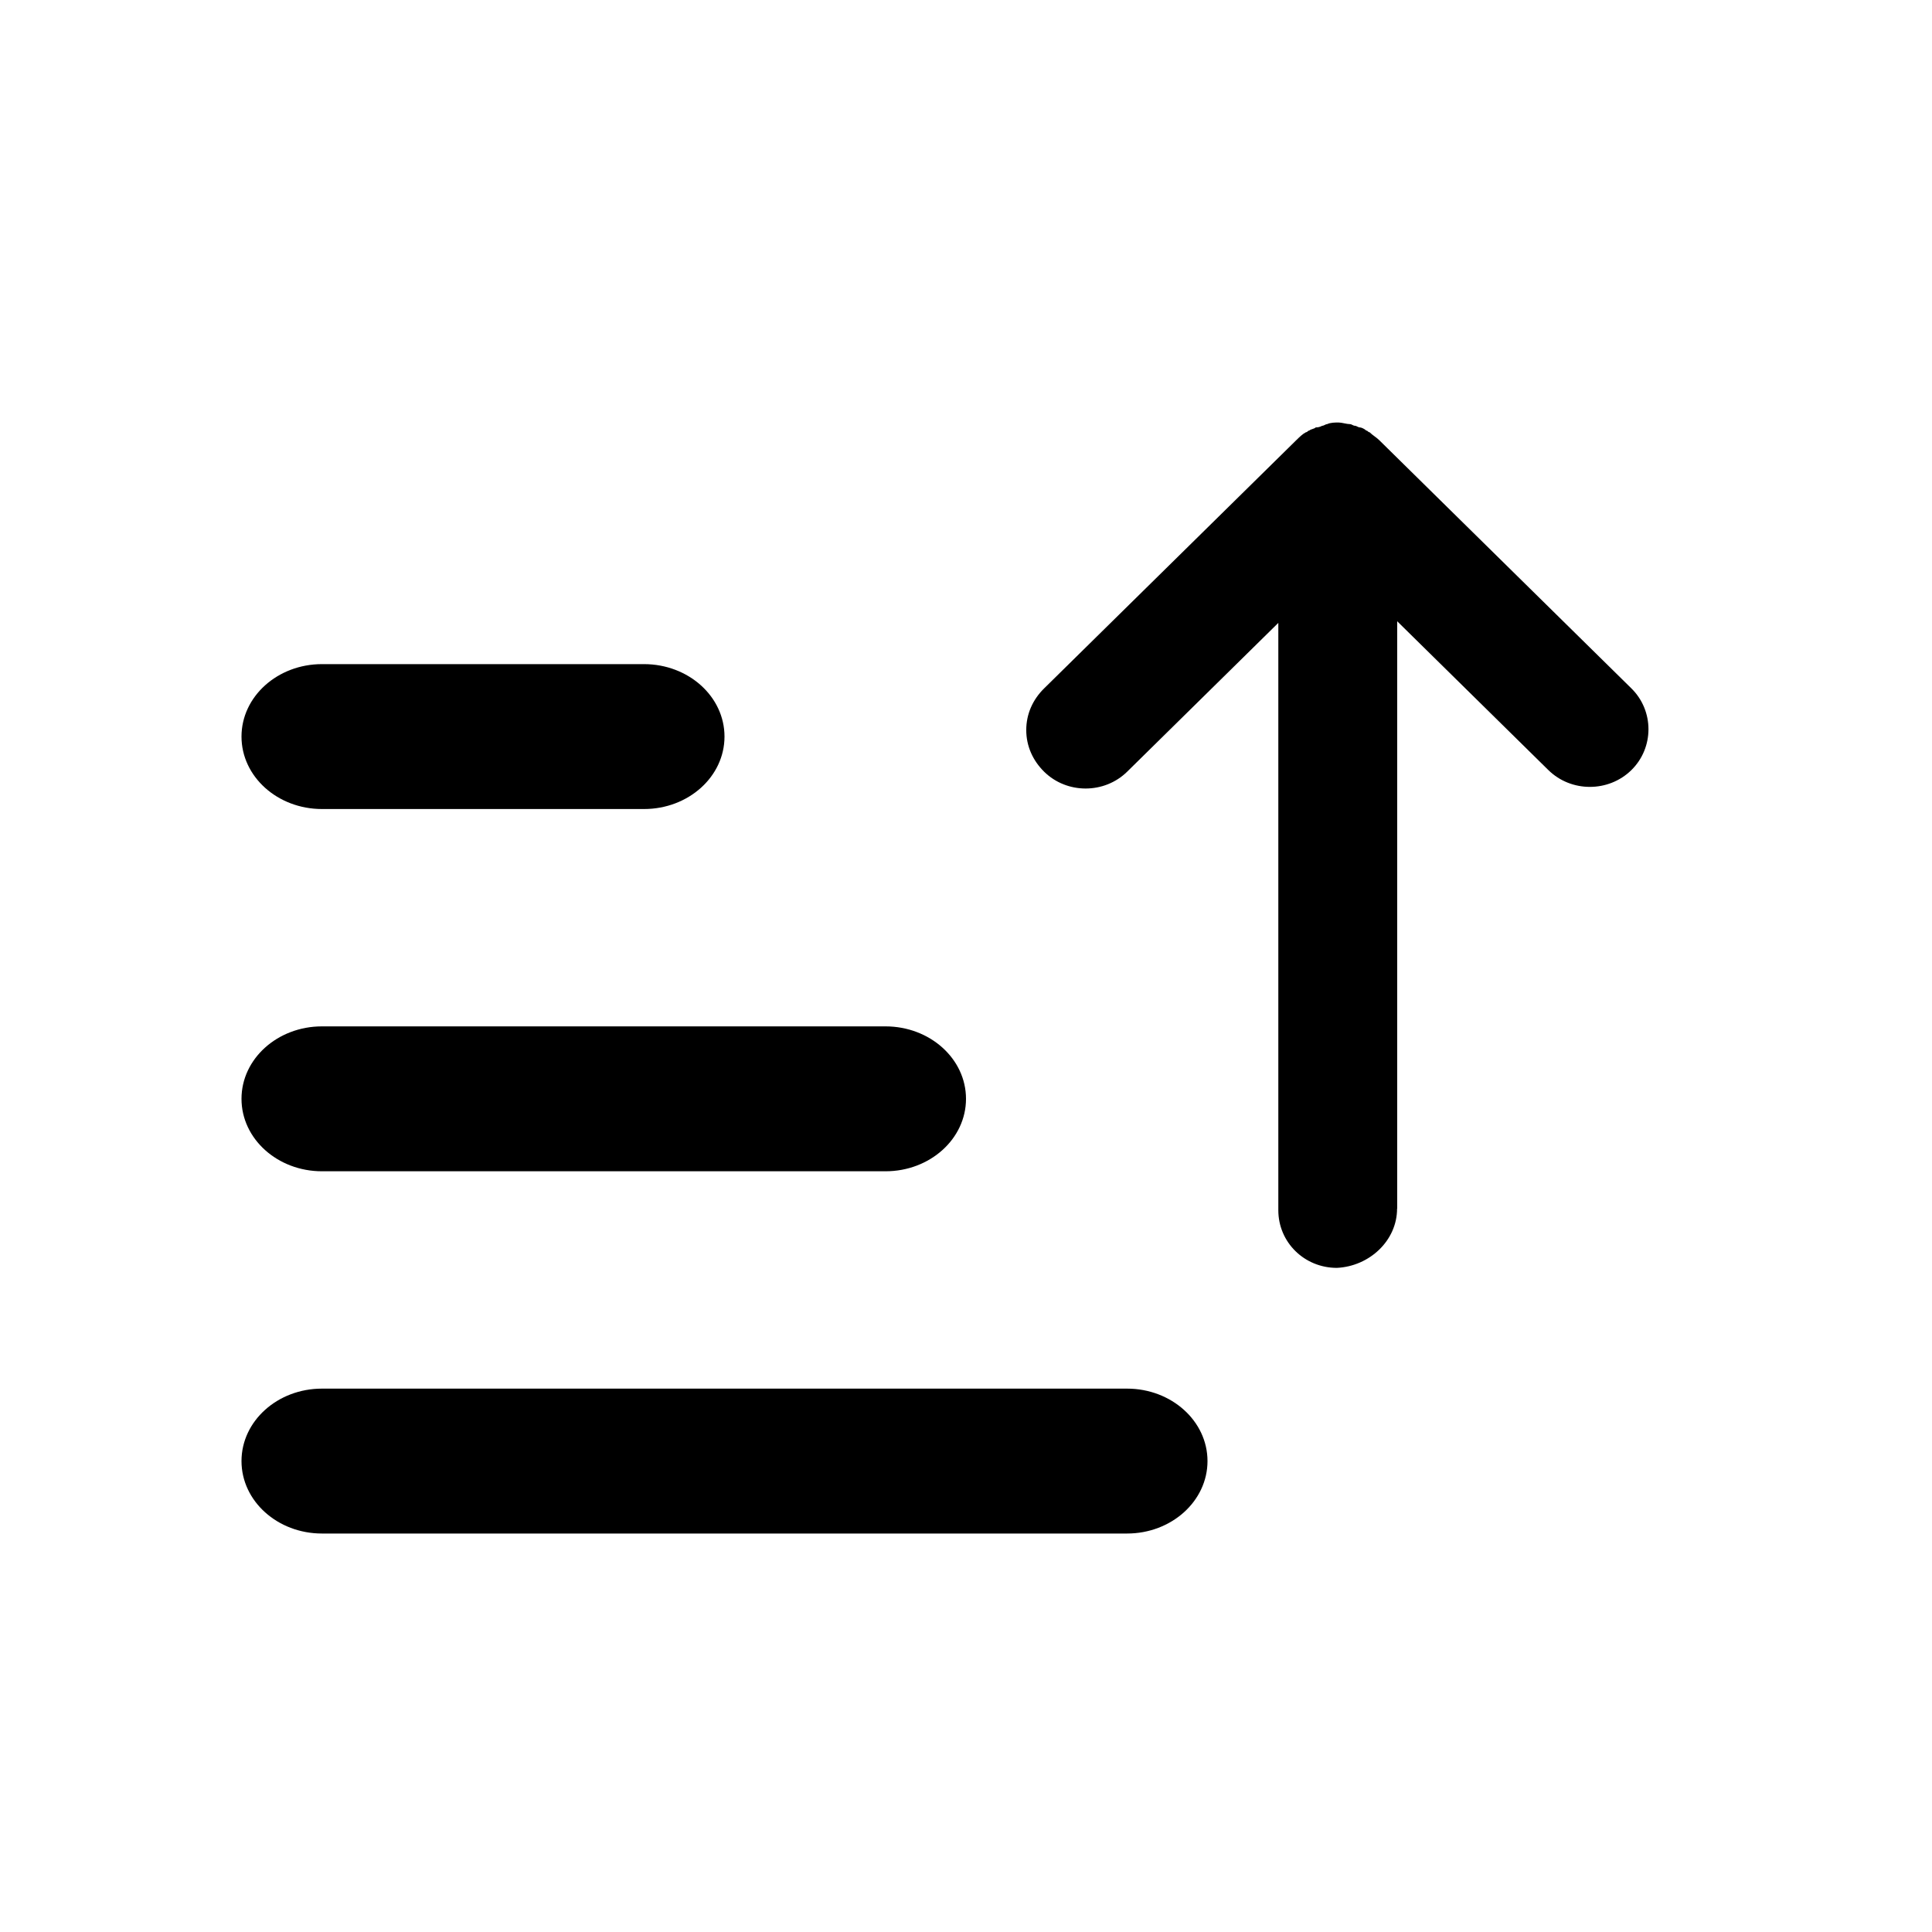
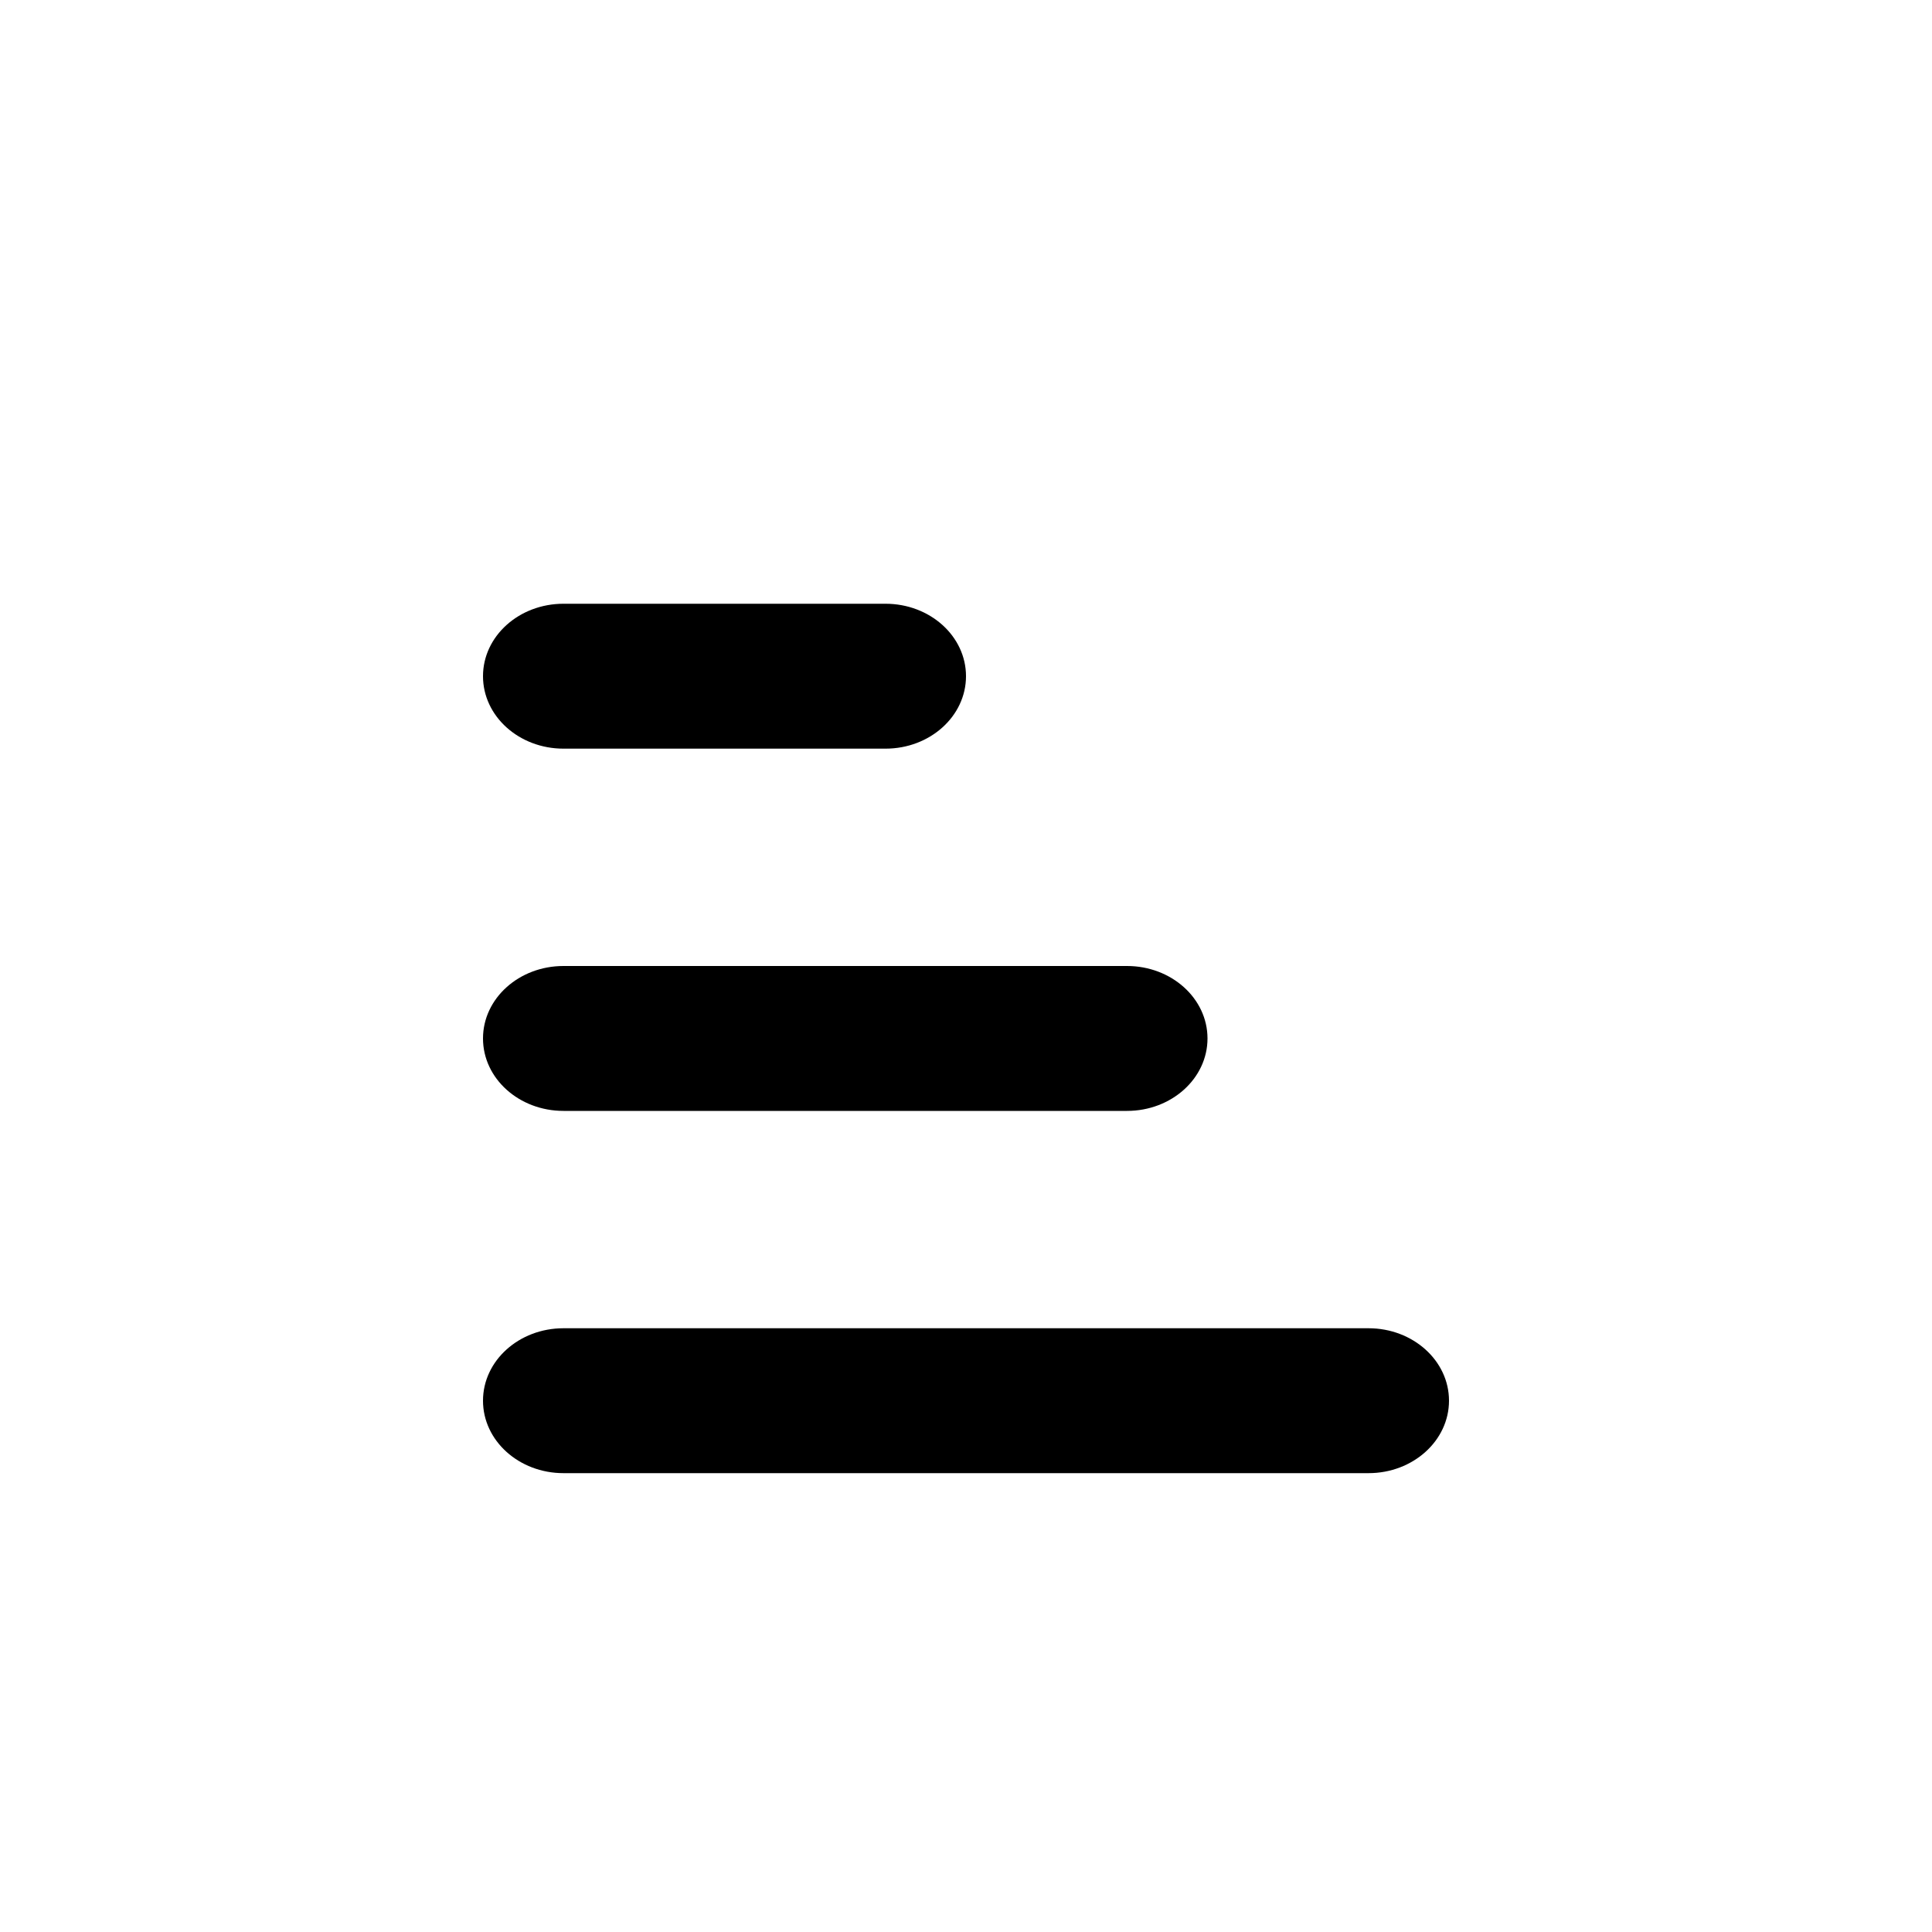
<svg xmlns="http://www.w3.org/2000/svg" viewBox="0 0 32 32">
-   <path fill-rule="evenodd" d="M16 18.2c0 .663-.597 1.2-1.333 1.2H5.333C4.597 19.4 4 18.863 4 18.2S4.597 17 5.333 17h9.333C15.403 17 16 17.537 16 18.2zM20 24.2c0 .663-.597 1.2-1.333 1.2H5.333C4.597 25.4 4 24.863 4 24.2S4.597 23 5.333 23H18.667C19.403 23 20 23.537 20 24.2zM12 12.2c0 .663-.597 1.2-1.333 1.2H5.333C4.597 13.4 4 12.863 4 12.2S4.597 11 5.333 11h5.333C11.403 11 12 11.537 12 12.2z" clip-rule="evenodd" />
-   <path d="M23.142 20.018v-9.728l2.504 2.465c.377.371.997.371 1.375 0 .377-.371.377-.982 0-1.353l-4.175-4.11c-.054-.053-.108-.08-.162-.133-.027 0-.027-.027-.054-.027-.027-.027-.081-.053-.108-.053-.027 0-.054-.027-.081-.027-.027 0-.054-.027-.081-.027-.054 0-.135-.027-.189-.027s-.135 0-.189.027c-.027 0-.054.027-.081.027-.054.027-.081.027-.108.027-.027.027-.081.027-.108.053-.027 0-.027.027-.054.027-.054.027-.108.08-.162.133l-4.175 4.11c-.189.186-.296.425-.296.69 0 .265.108.504.296.69.377.371.997.371 1.375 0l2.504-2.465v9.728c0 .531.431.955.97.955.539-.026.997-.451.997-.982z" />
+   <path d="M20 17.2c0 .663-.597 1.2-1.333 1.2H9.333C8.597 18.4 8 17.863 8 17.2c0-.663.597-1.2 1.333-1.2h9.334c.736 0 1.333.537 1.333 1.2zM24 23.2c0 .663-.597 1.2-1.333 1.2H9.333C8.597 24.4 8 23.863 8 23.2c0-.663.597-1.2 1.333-1.2h13.334c.736 0 1.333.537 1.333 1.2zM16 11.2c0 .663-.597 1.2-1.333 1.2H9.333C8.597 12.4 8 11.863 8 11.2c0-.663.597-1.2 1.333-1.2h5.334c.736 0 1.333.537 1.333 1.2z" clip-rule="evenodd" />
</svg>
